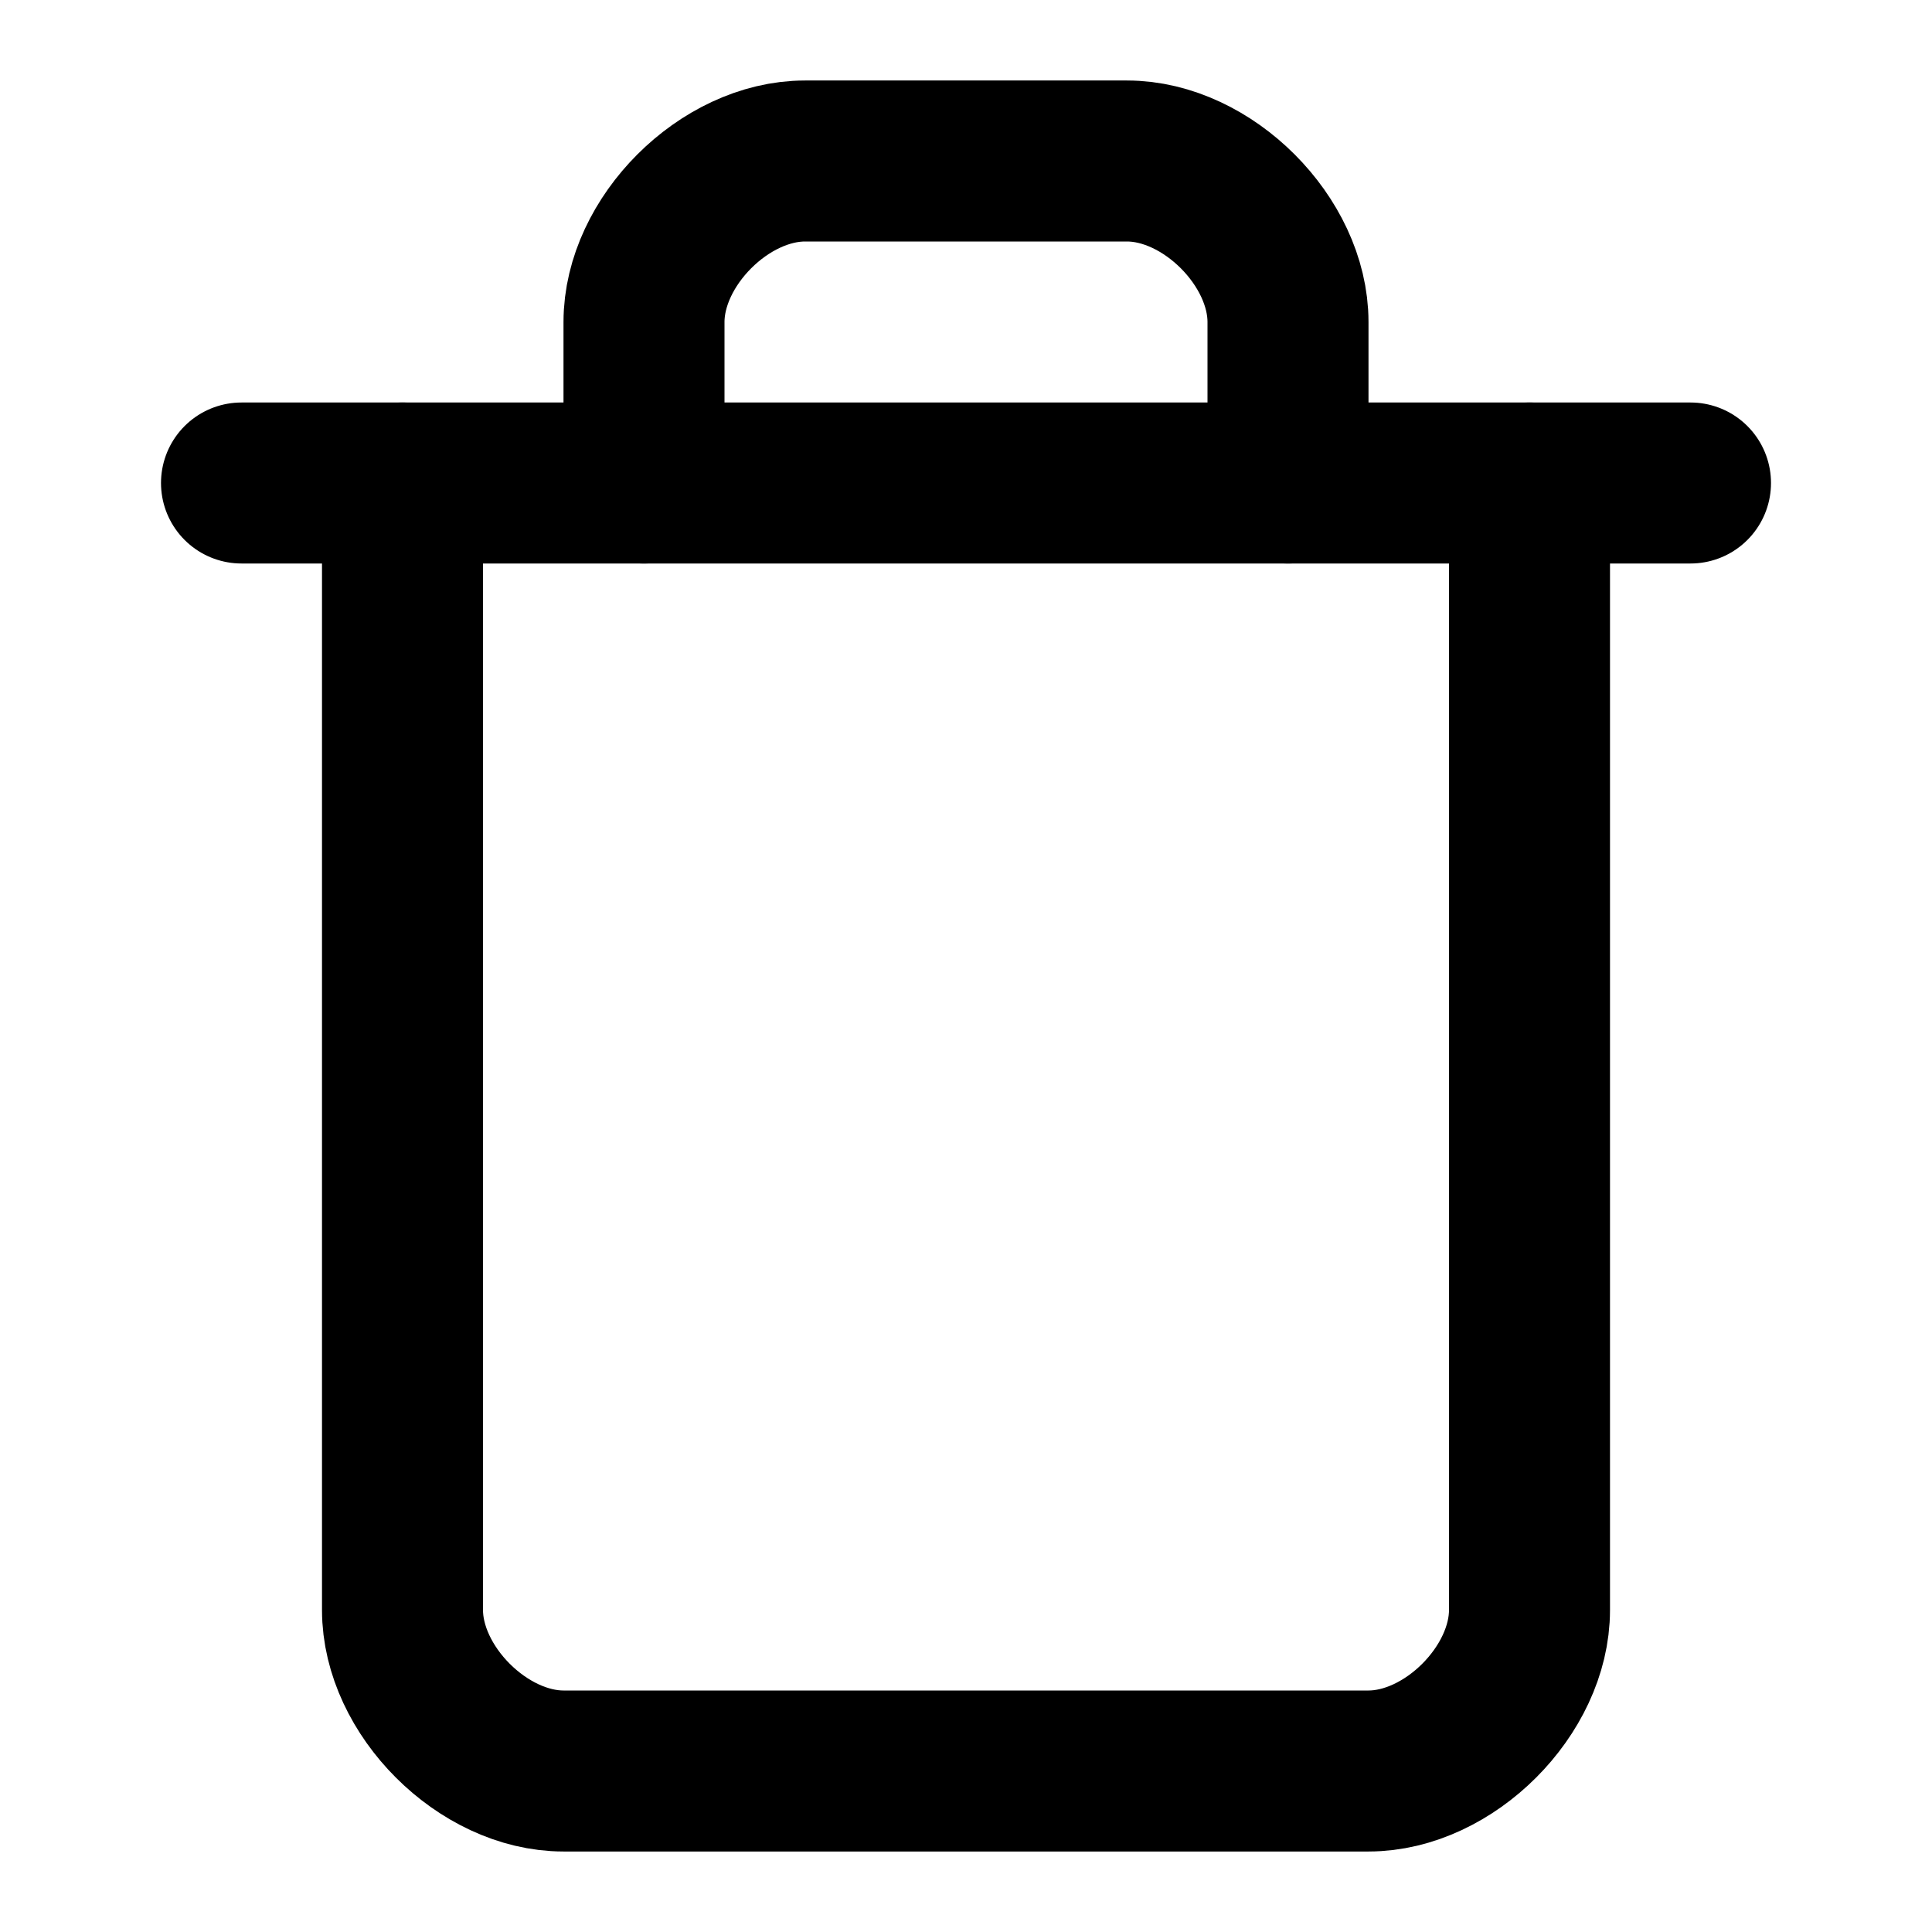
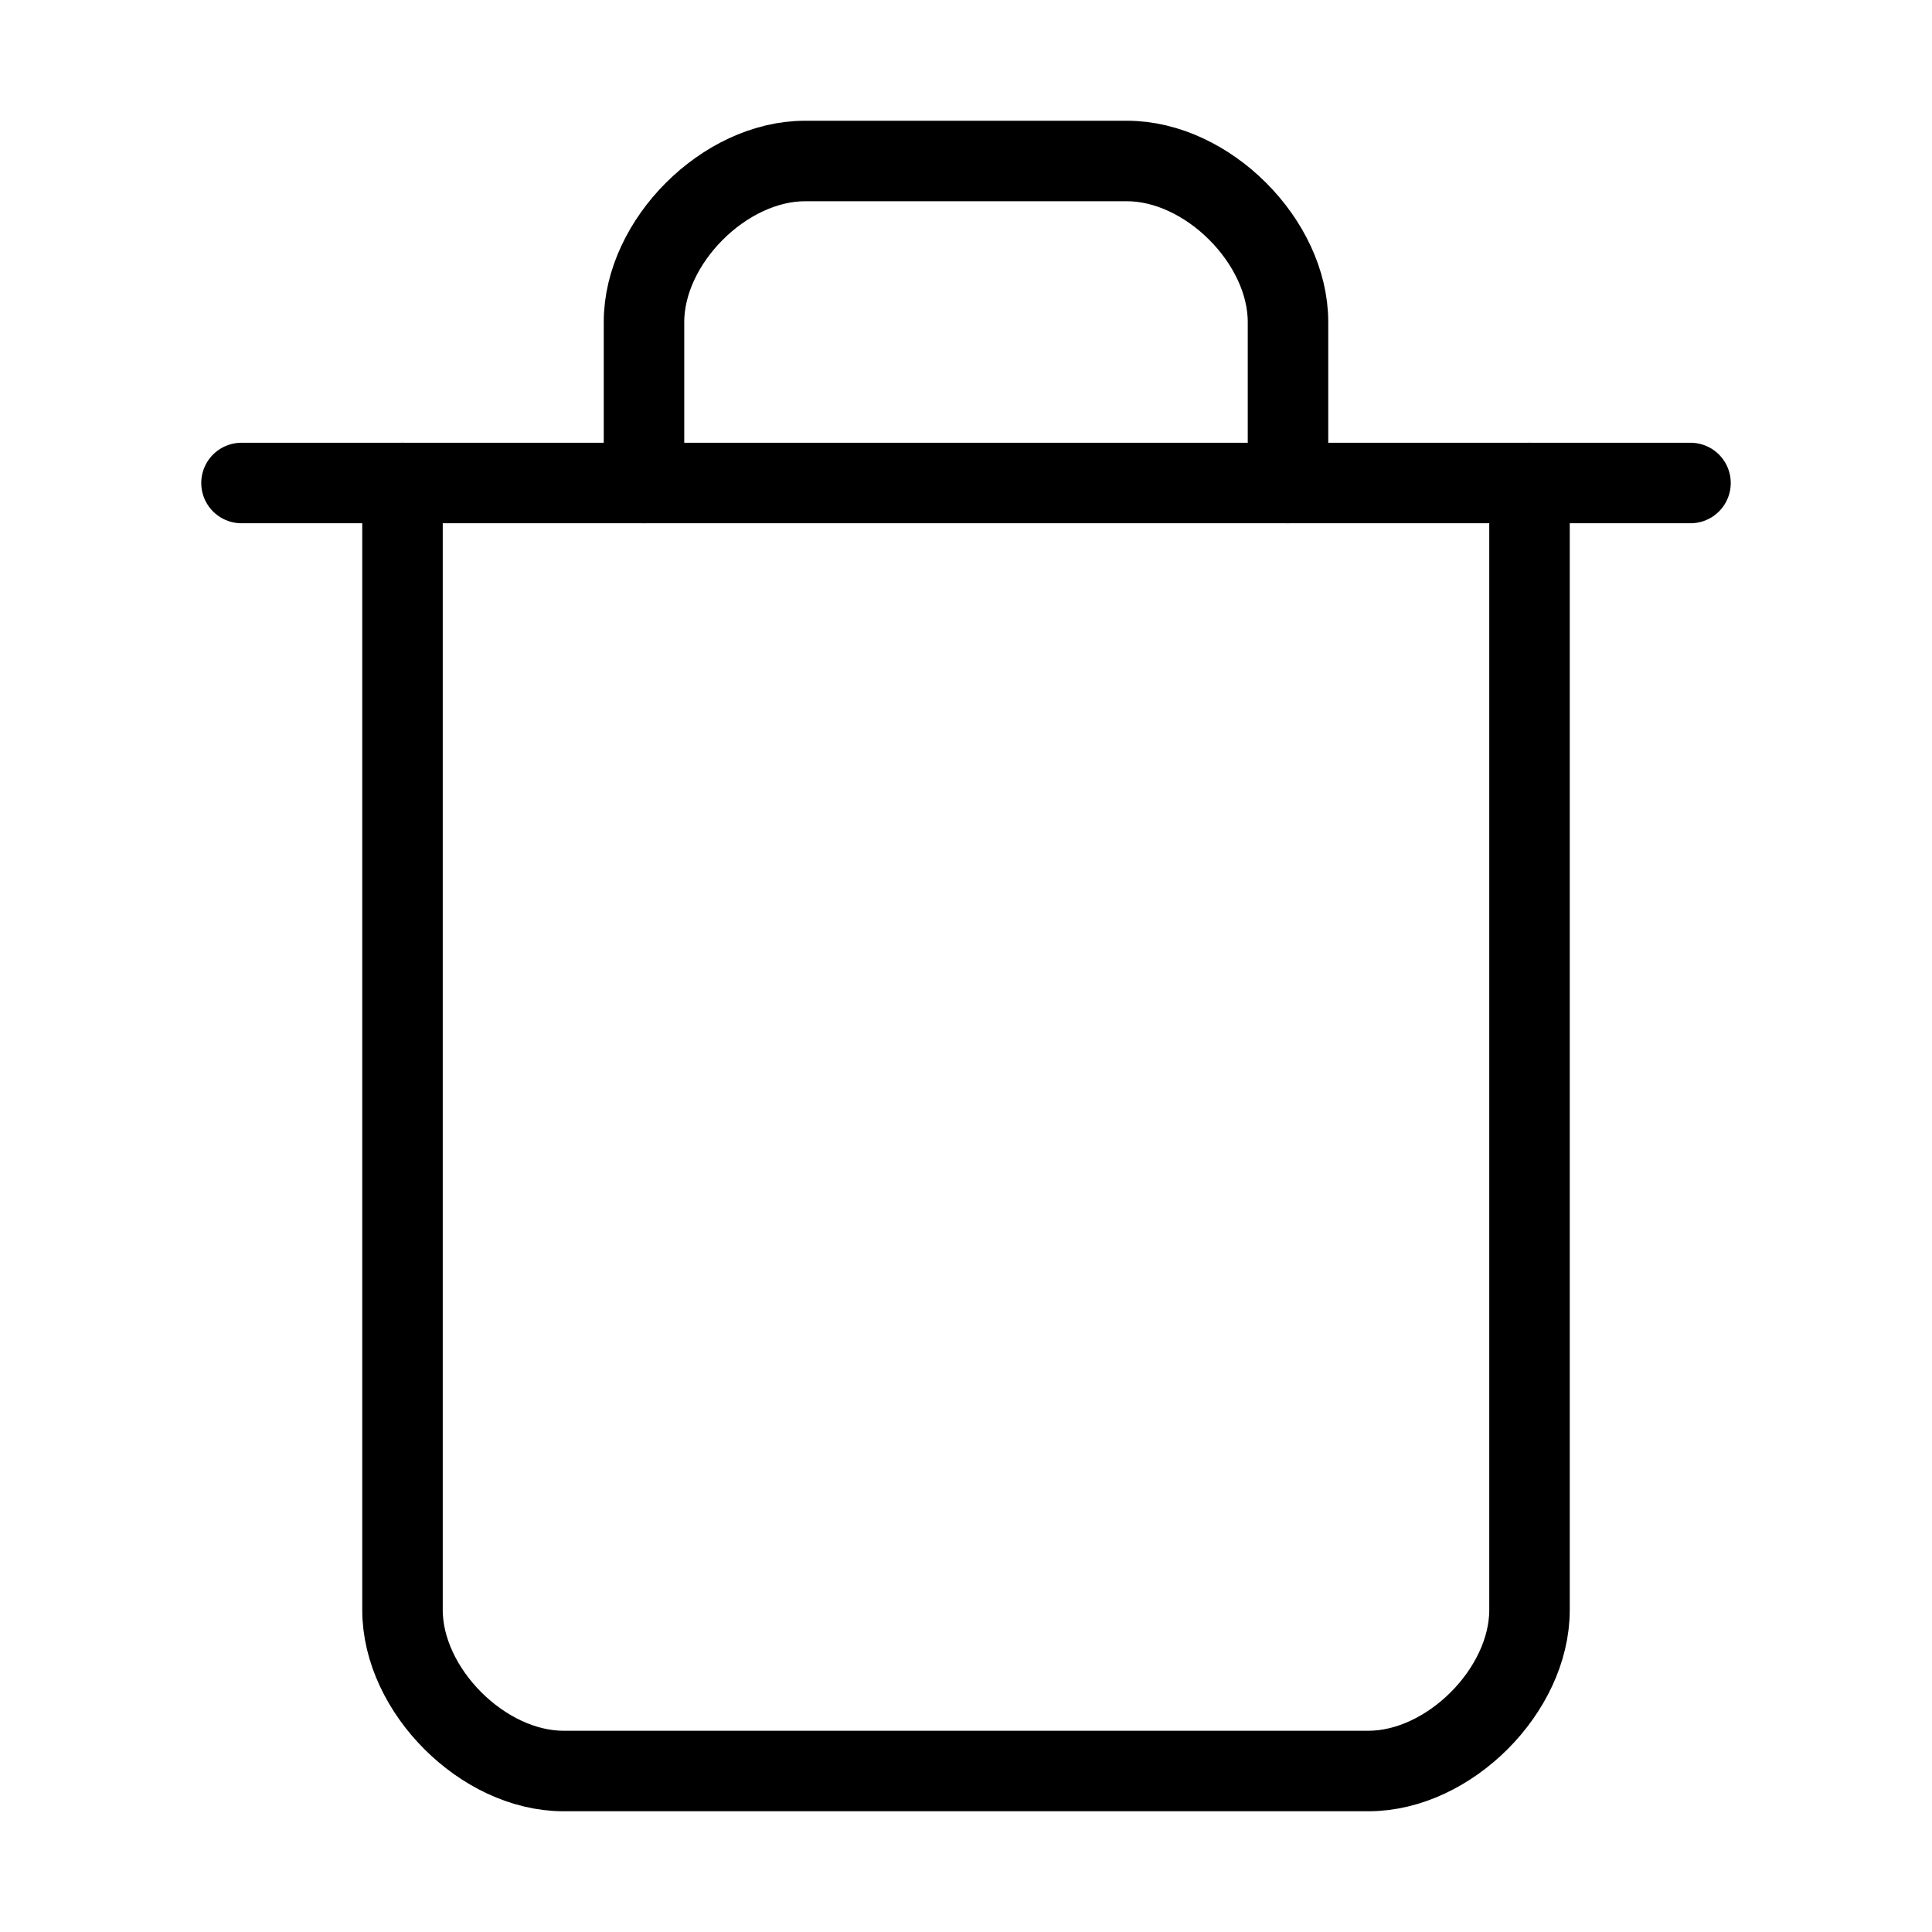
- <svg xmlns="http://www.w3.org/2000/svg" width="24" height="24" viewBox="0 0 24 24" fill="none" stroke="currentColor" stroke-width="2" stroke-linecap="round" stroke-linejoin="round" class="lucide lucide-trash">
+ <svg xmlns="http://www.w3.org/2000/svg" width="24" height="24" viewBox="0 0 24 24" fill="none" stroke="currentColor" stroke-width="1" stroke-linecap="round" stroke-linejoin="round" class="lucide lucide-trash">
  <path d="M3 6h18" />
  <path d="M19 6v14c0 1-1 2-2 2H7c-1 0-2-1-2-2V6" />
  <path d="M8 6V4c0-1 1-2 2-2h4c1 0 2 1 2 2v2" />
</svg>
